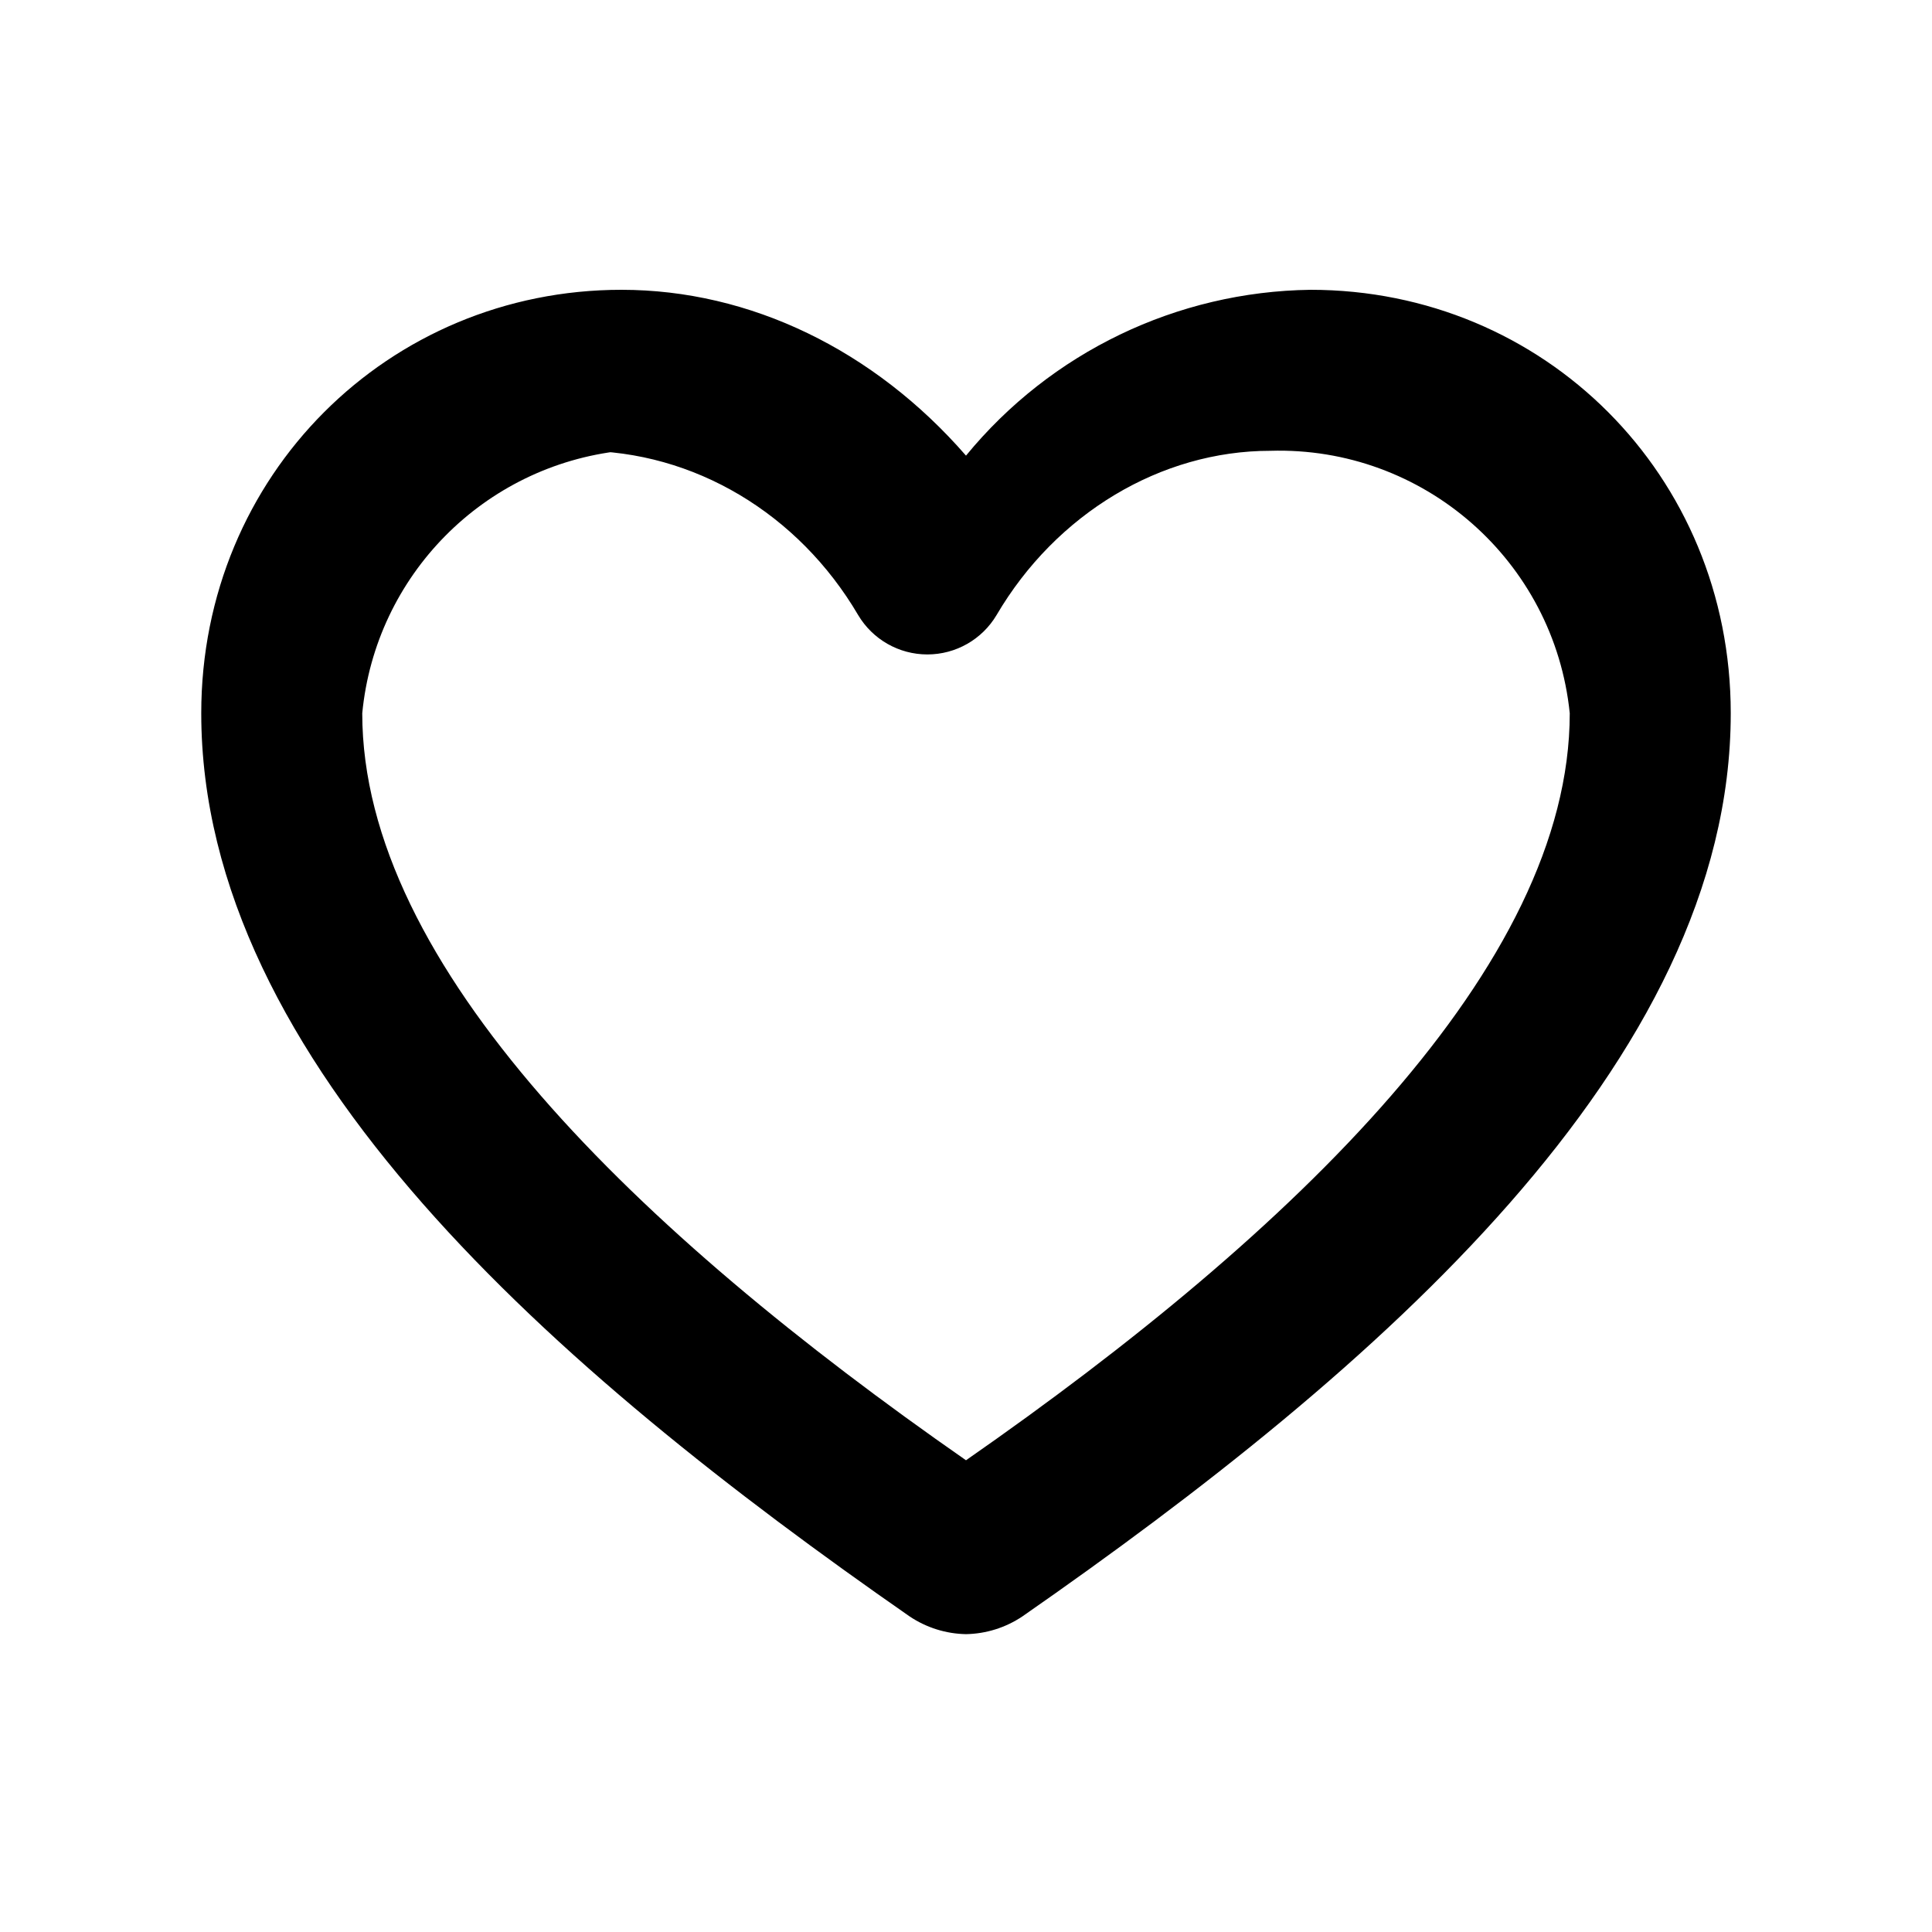
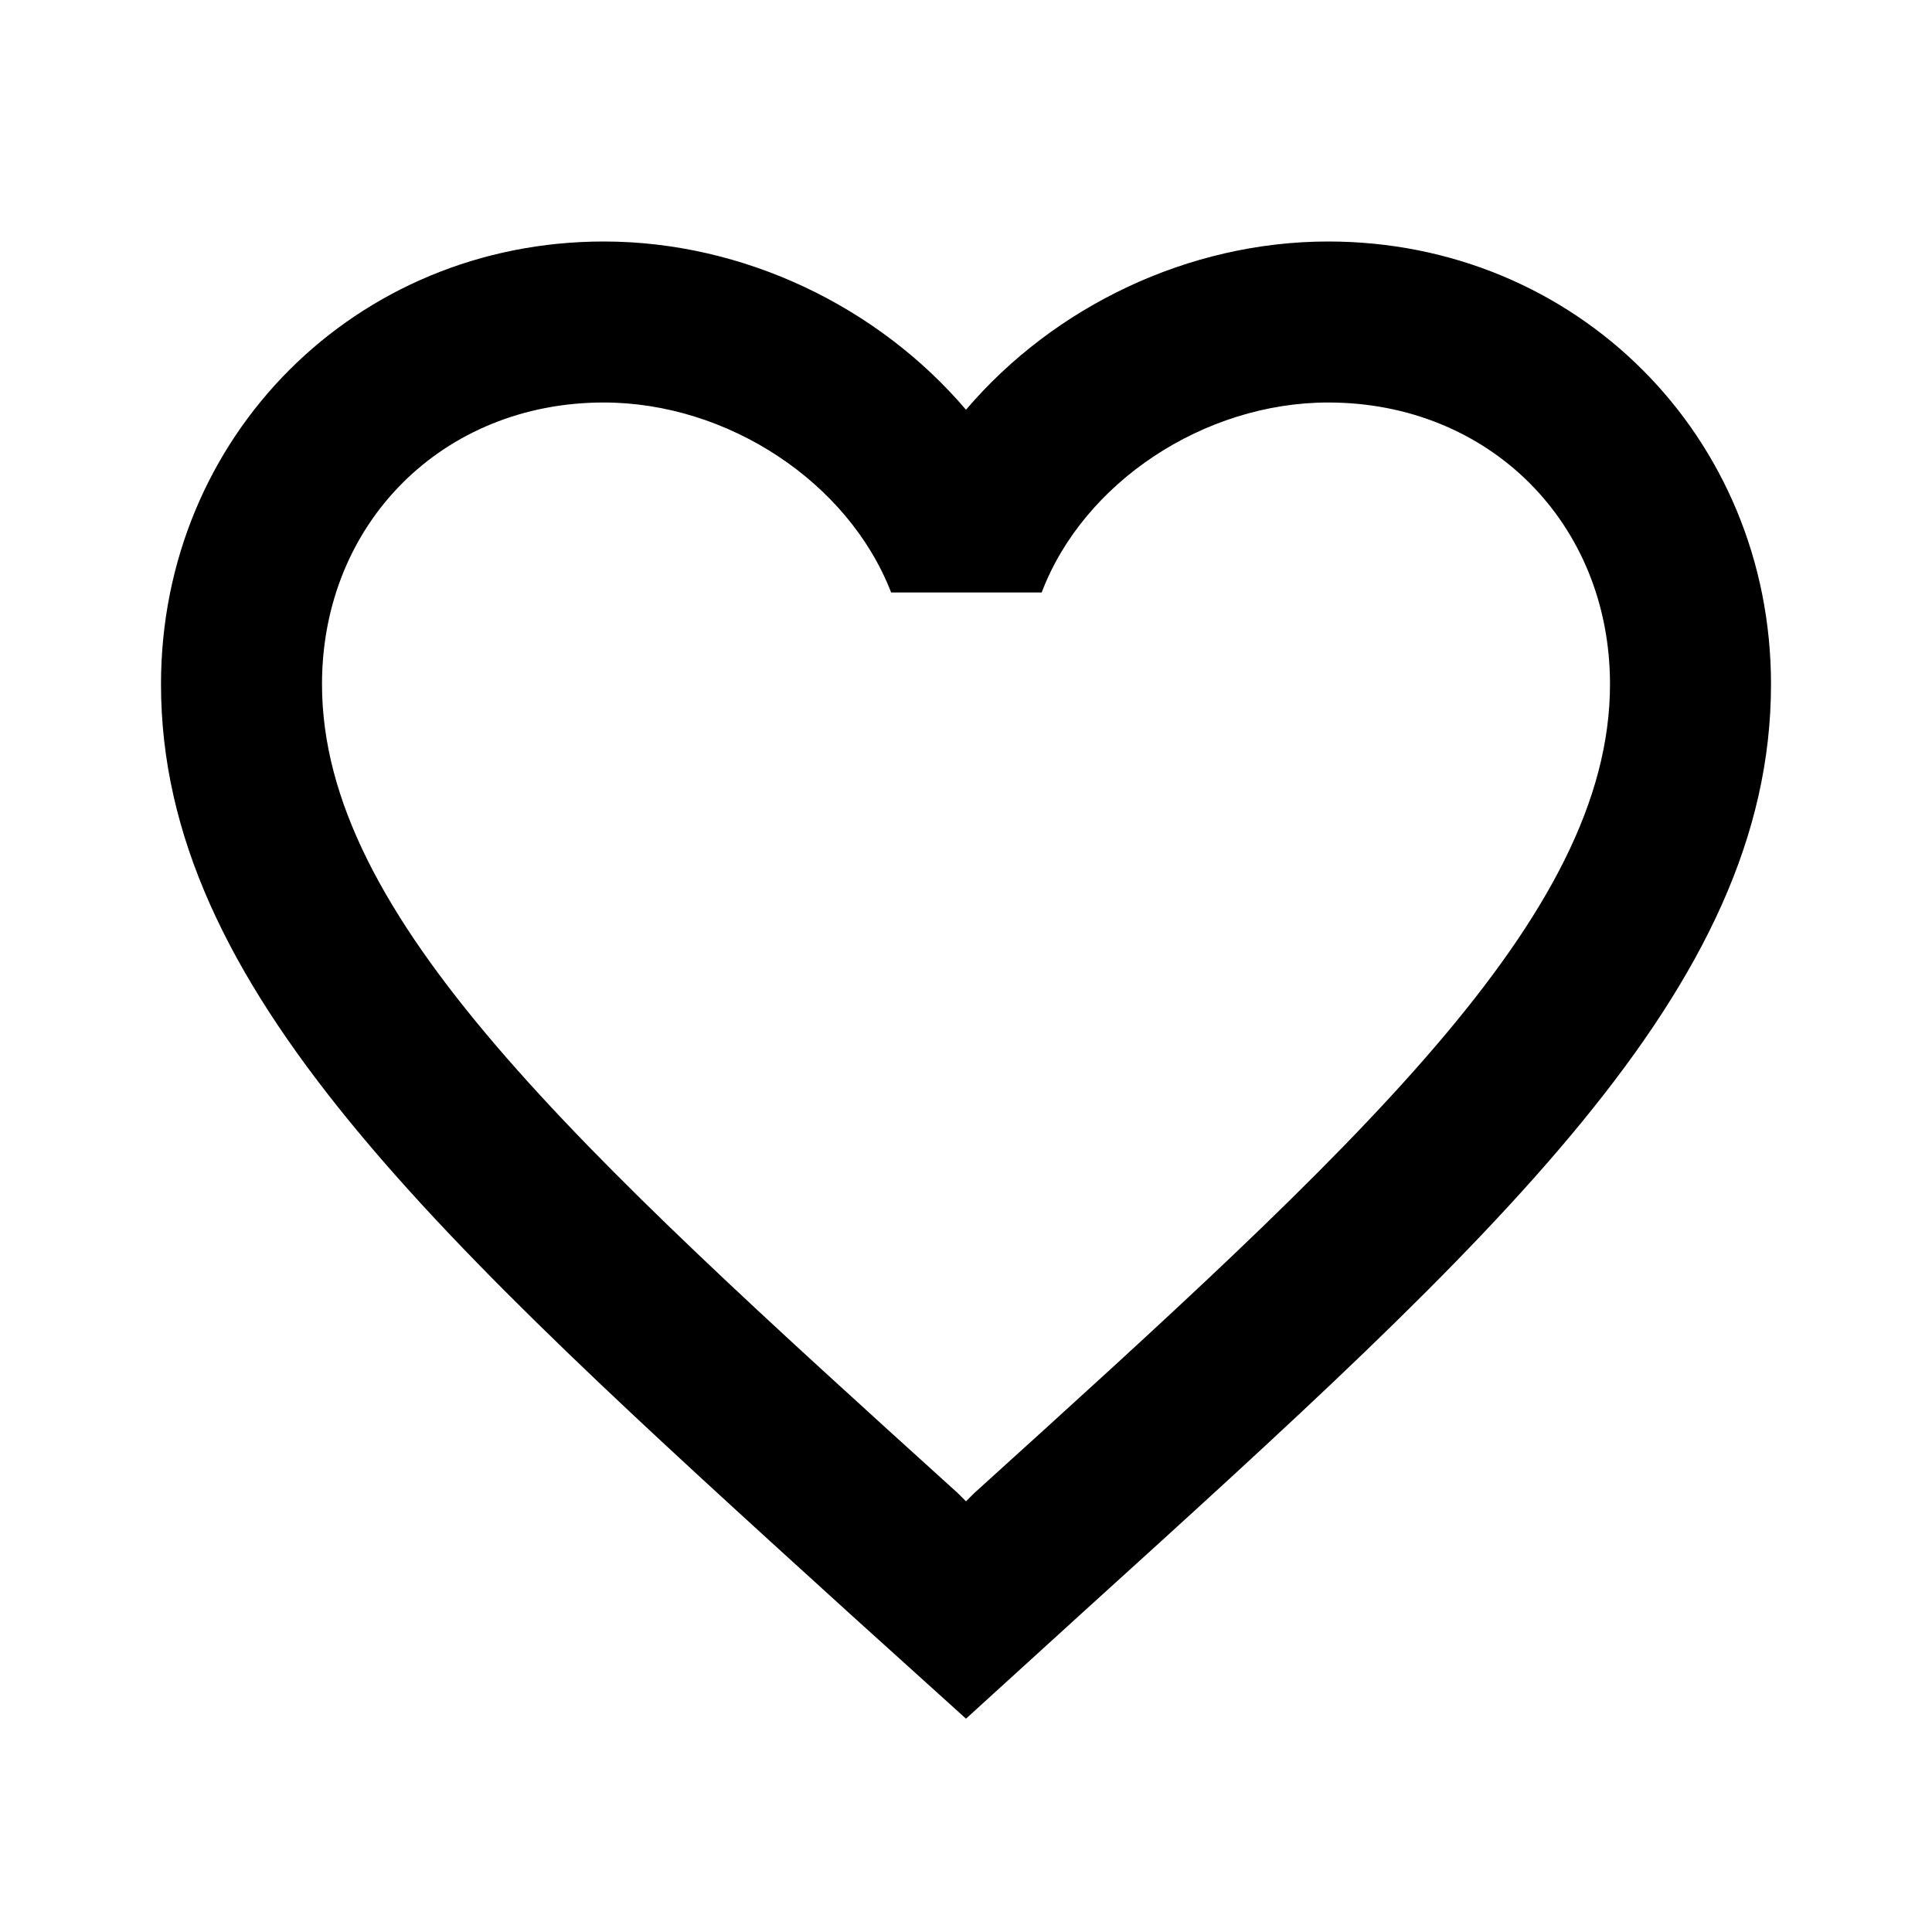
<svg xmlns="http://www.w3.org/2000/svg" viewBox="0 0 24 24" fill="currentColor">
-   <path d="M12 20.3a1.3 1.3 0 01-.7-.22C6.9 17.02 2.5 13.2 2.5 8.86 2.5 5.9 4.83 3.6 7.72 3.6c1.6 0 3.14.75 4.28 2.06A5.63 5.63 0 0116.28 3.6c2.9 0 5.22 2.3 5.22 5.26 0 4.34-4.4 8.16-8.8 11.22a1.3 1.3 0 01-.7.22zm-4.28-14.7A3.63 3.63 0 004.5 8.86c0 3.14 3.42 6.44 7.5 9.28 4.08-2.84 7.5-6.14 7.5-9.28a3.63 3.63 0 00-3.72-3.26c-1.36 0-2.66.78-3.4 2.04a1 1 0 01-1.72 0c-.74-1.26-2.04-2.04-3.44-2.04z" />
+   <path d="M0 0h24v24H0z" fill="none" />
+   <path d="M16.5 3c-1.74 0-3.41.81-4.5 2.09C10.91 3.81 9.24 3 7.5 3 4.42 3 2 5.42 2 8.5c0 3.78 3.4 6.86 8.55 11.54L12 21.35l1.45-1.32C18.6 15.36 22 12.28 22 8.5 22 5.42 19.58 3 16.5 3zm-4.4 15.55l-.1.1-.1-.1C7.14 14.24 4 11.39 4 8.5 4 6.5 5.5 5 7.5 5c1.54 0 3.04.99 3.57 2.36h1.87C13.46 5.99 14.96 5 16.5 5c2 0 3.5 1.5 3.5 3.5 0 2.89-3.14 5.74-7.9 10.05z" />
</svg>
